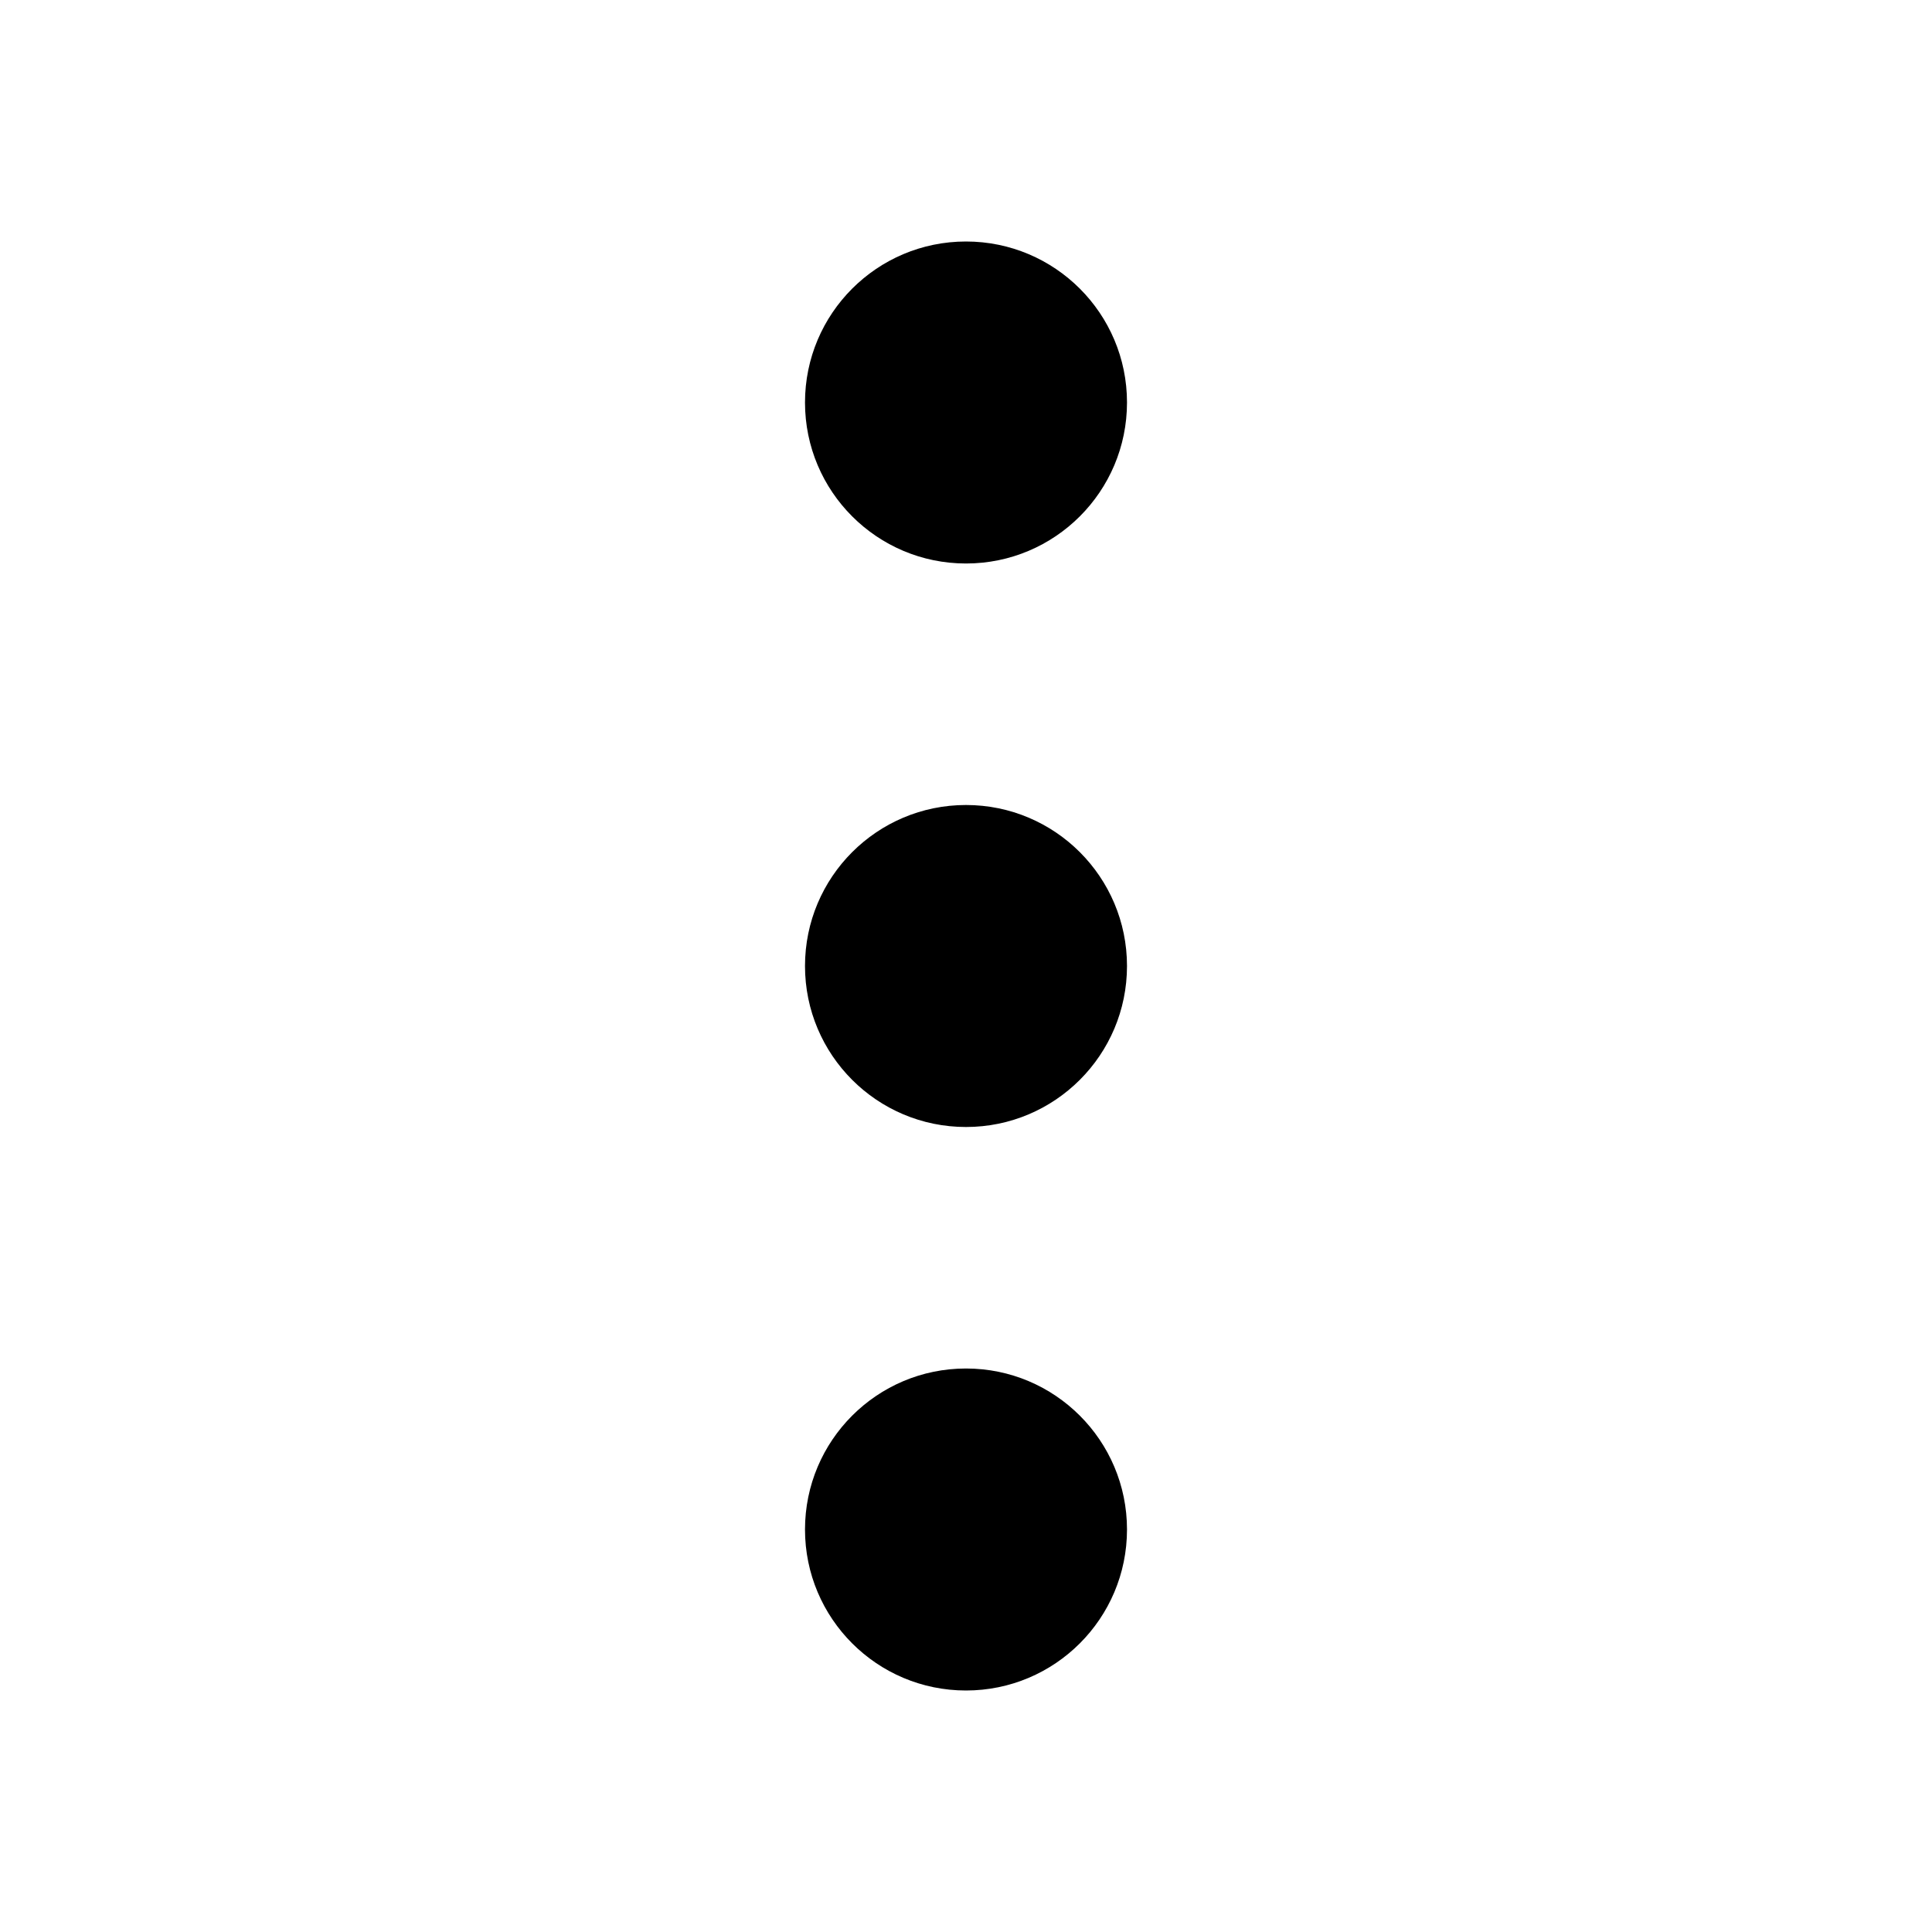
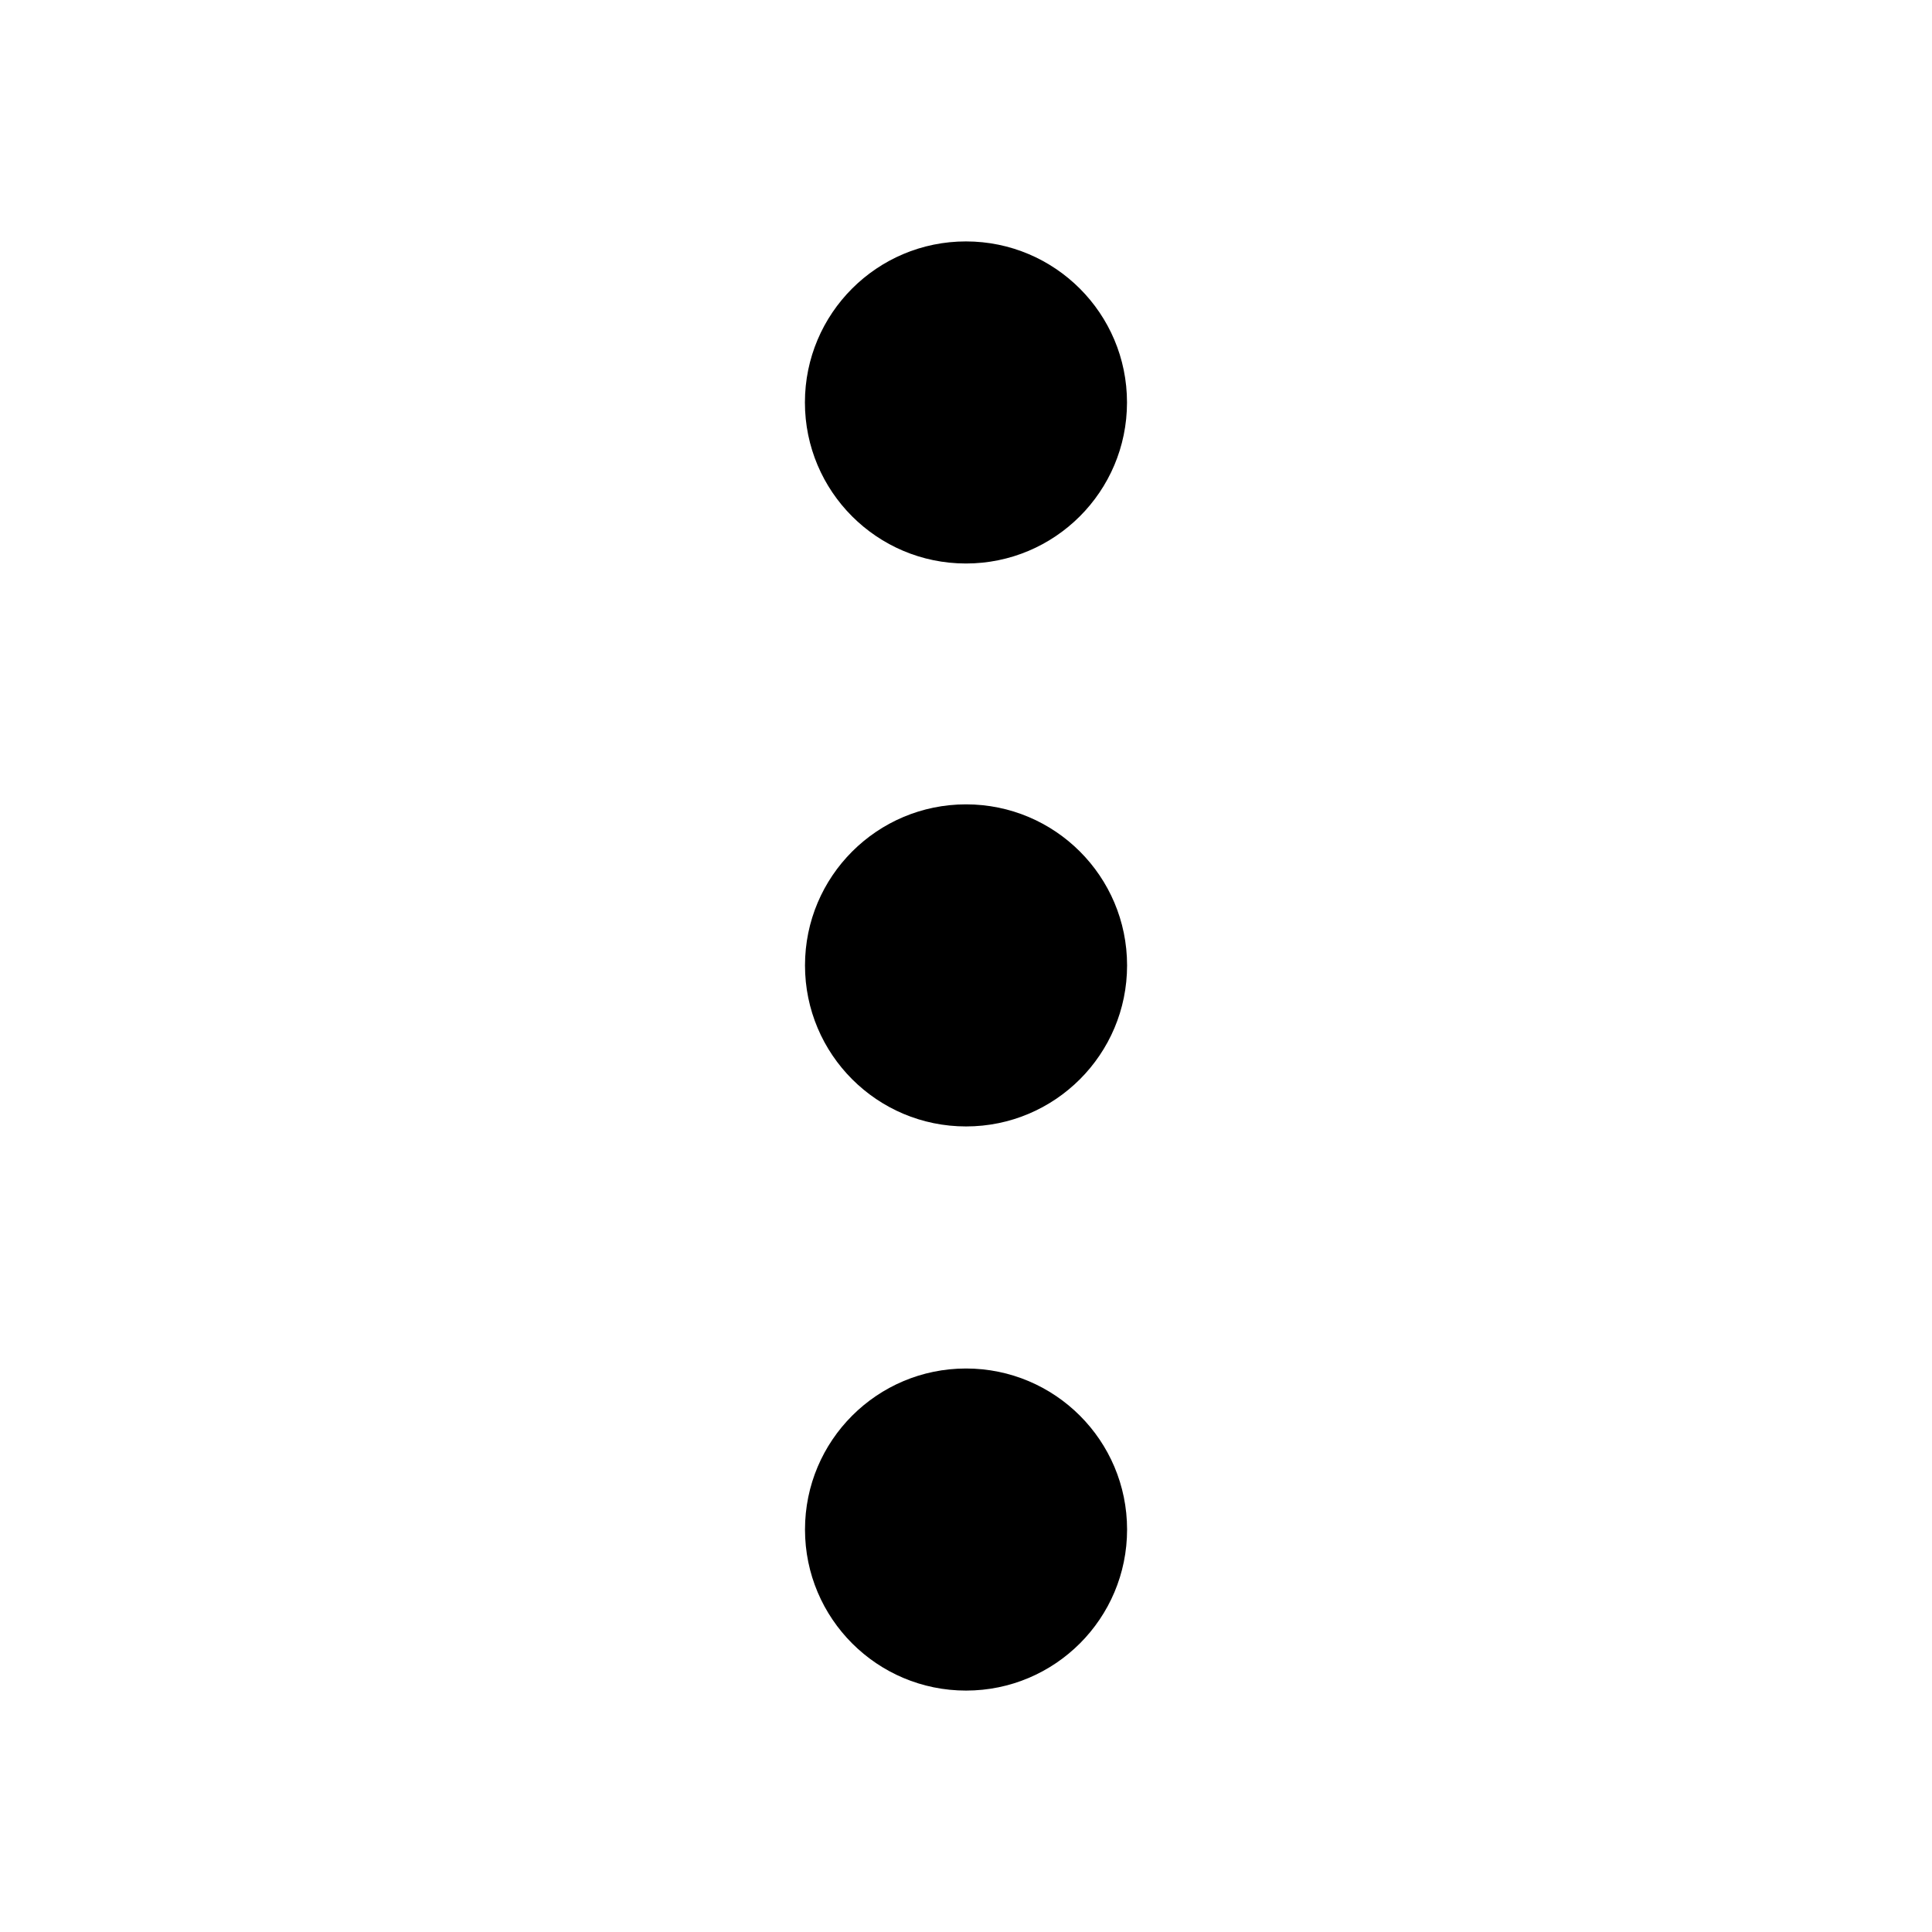
- <svg xmlns="http://www.w3.org/2000/svg" viewBox="0 0 24 24">
-   <path d="M14 5a2 2 0 11-4 0 2 2 0 014 0zm-2 5a2 2 0 100 4 2 2 0 000-4zm0 7a2 2 0 100 4 2 2 0 000-4z" fill="#000" fill-rule="nonzero" />
+ <svg xmlns="http://www.w3.org/2000/svg" viewBox="-10 -3 24 24">
+   <path d="M4 2a2 2 0 11-4.001-.001A2 2 0 014 2zM2 6.992a2 2 0 10.001 4.001A2 2 0 002 6.992zM2 14a2 2 0 10.001 4.001A2 2 0 002 14z" />
</svg>
